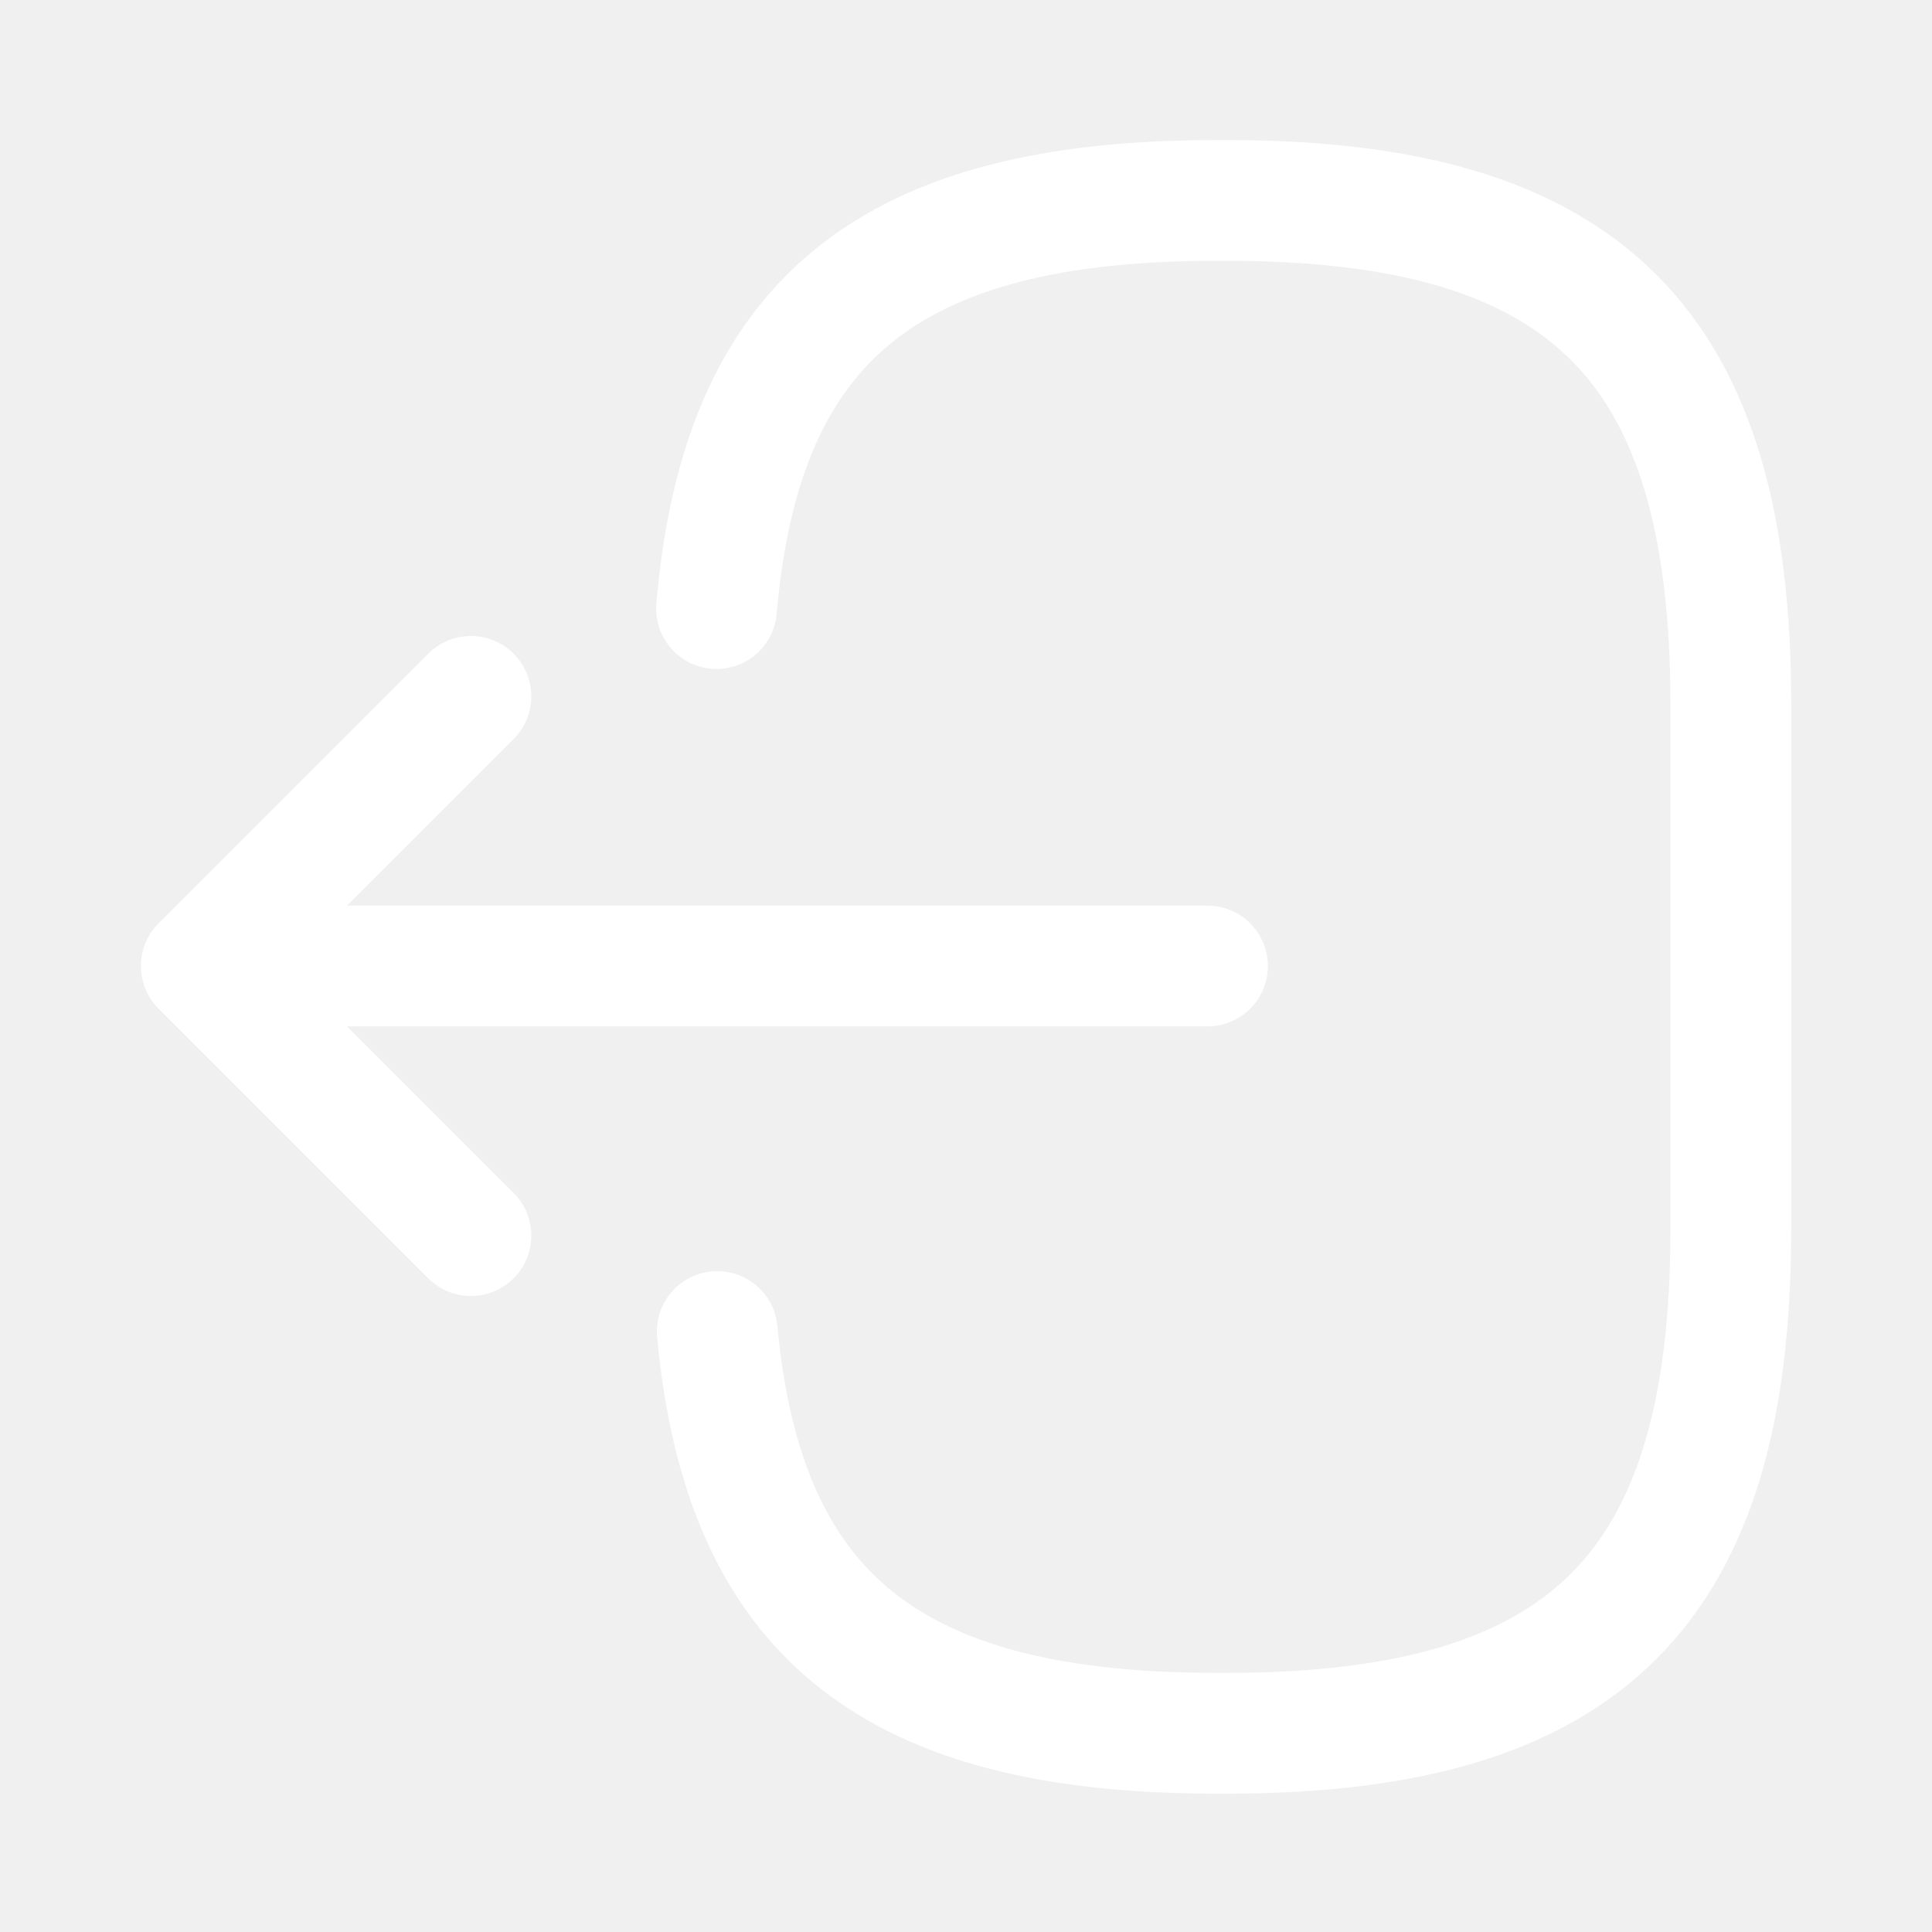
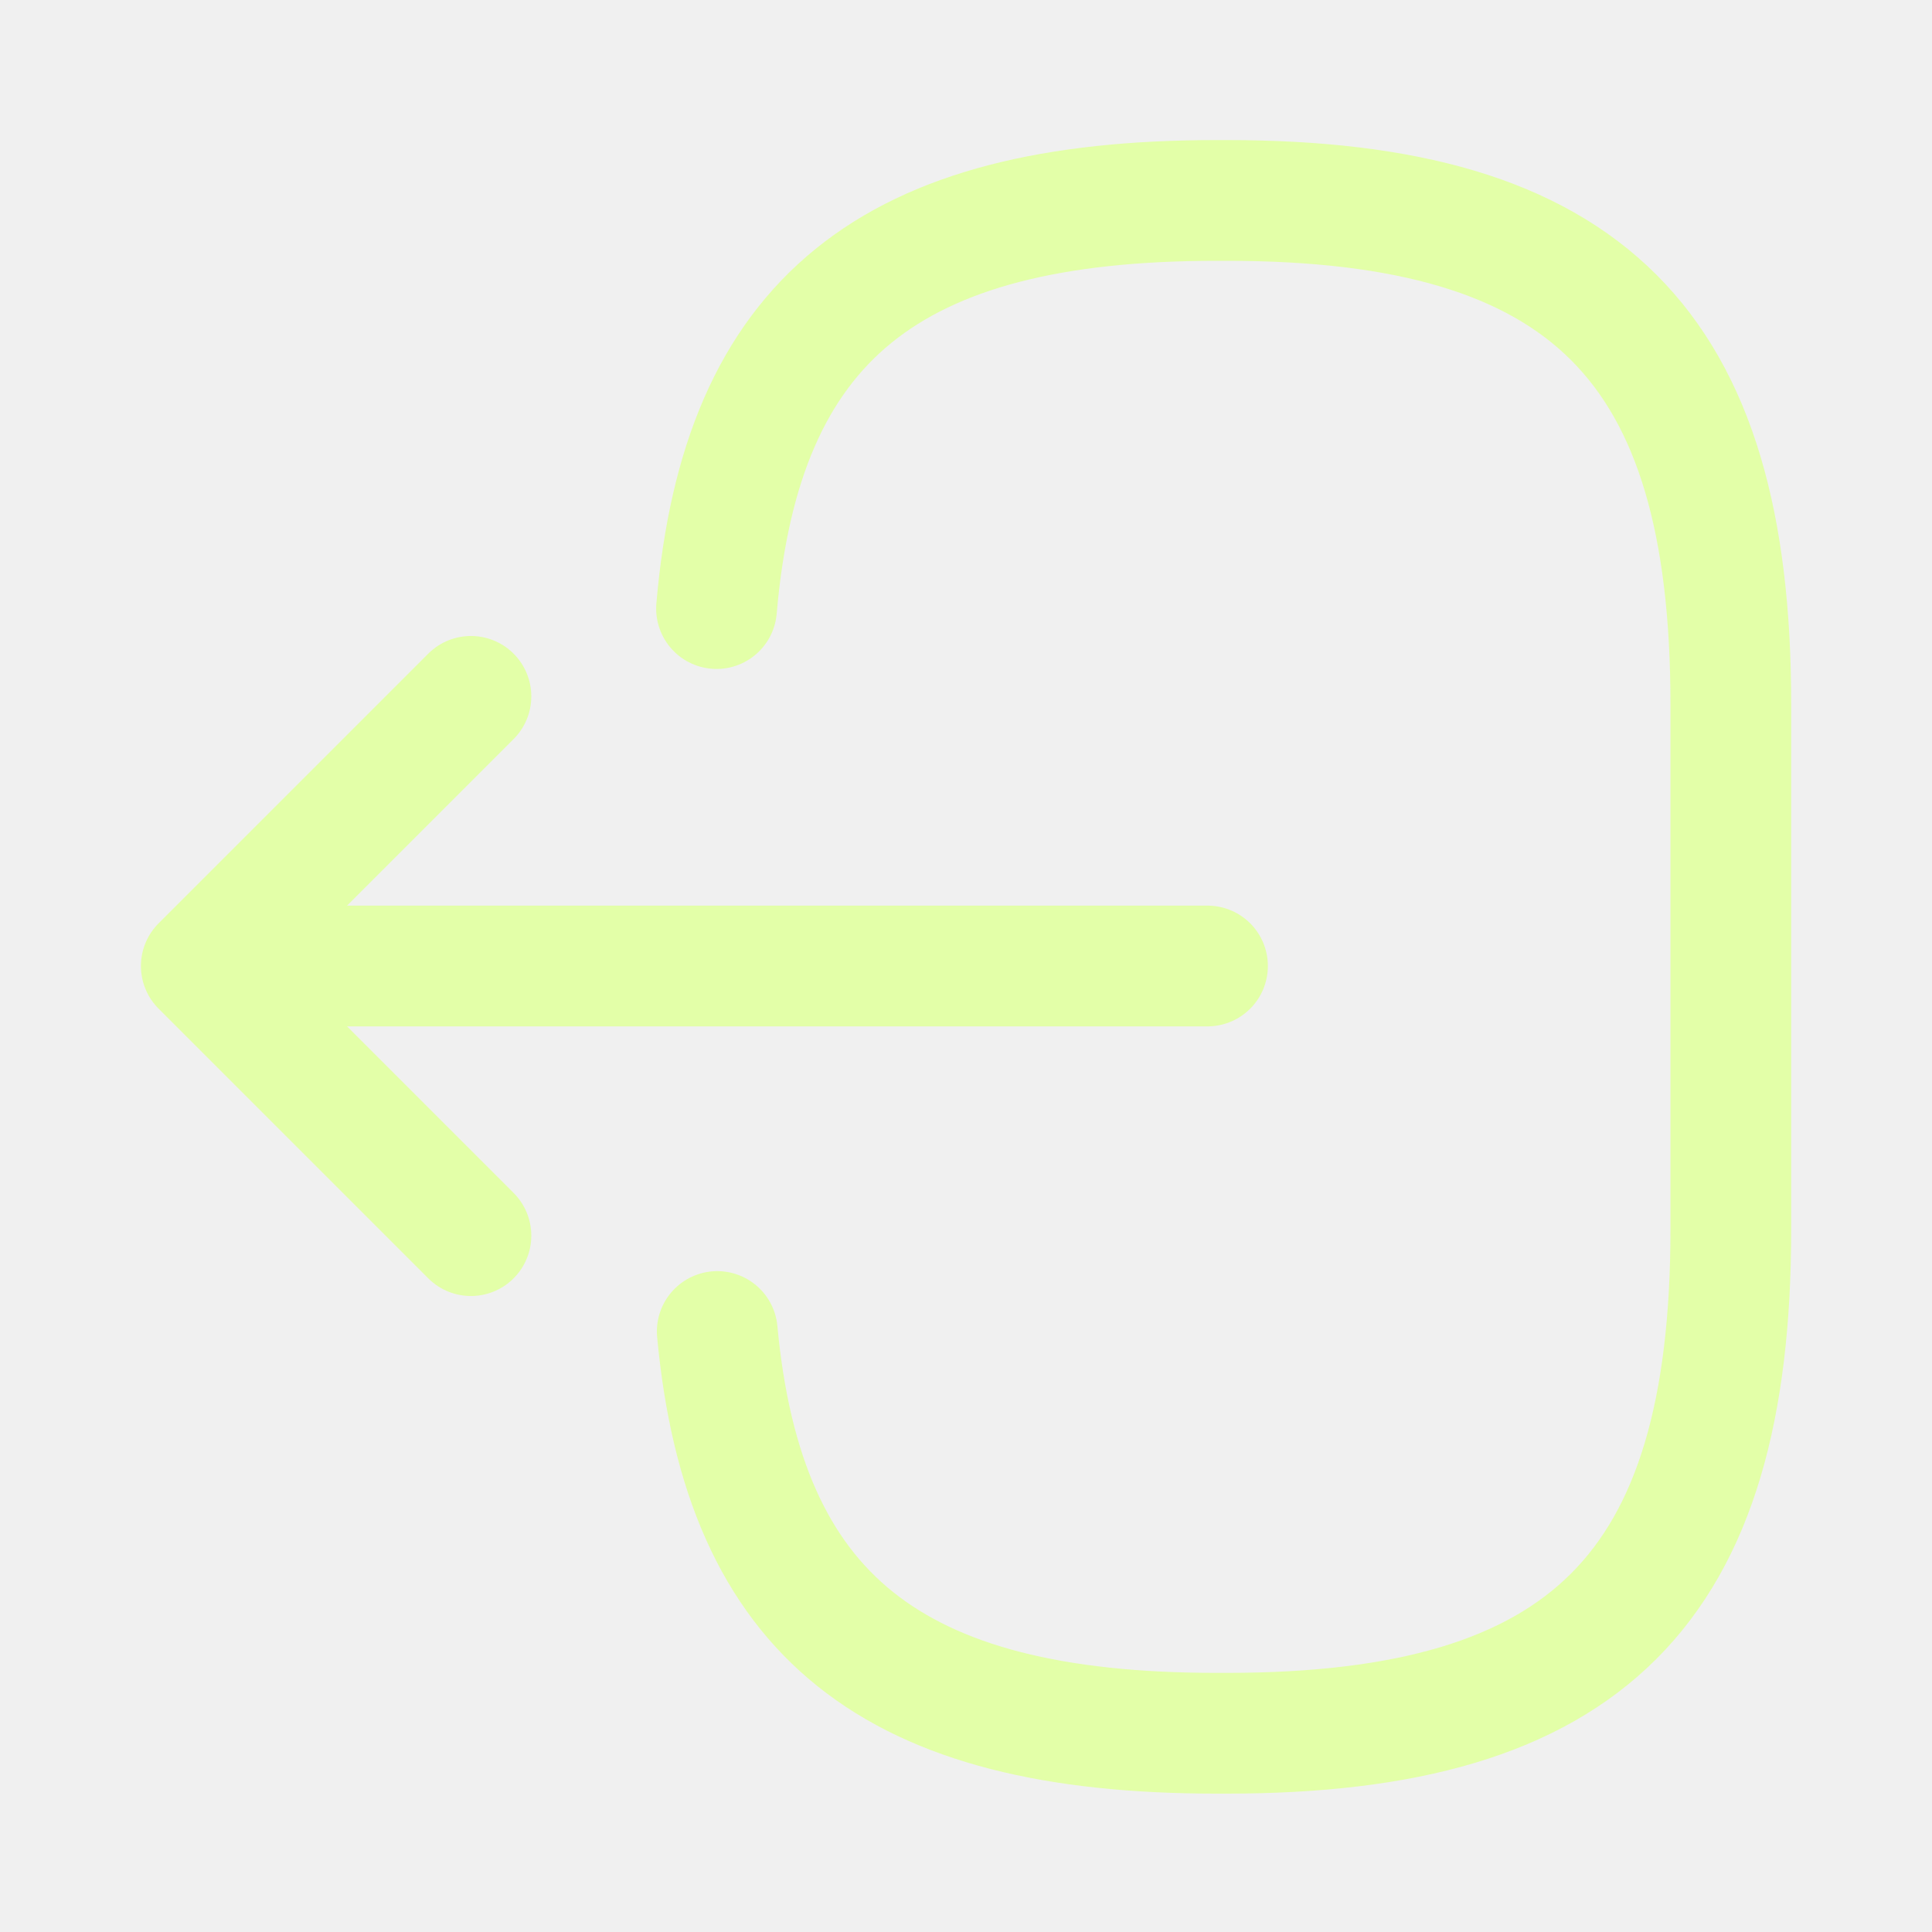
<svg xmlns="http://www.w3.org/2000/svg" width="16" height="16" viewBox="0 0 16 16" fill="none">
-   <path d="M5.934 5.04C6.14 2.64 7.374 1.66 10.074 1.66H10.16C13.14 1.66 14.334 2.853 14.334 5.833V10.18C14.334 13.16 13.14 14.354 10.16 14.354H10.074C7.394 14.354 6.16 13.387 5.94 11.027" stroke="white" stroke-linecap="round" stroke-linejoin="round" />
-   <path d="M10 8H2.413" stroke="white" stroke-linecap="round" stroke-linejoin="round" />
-   <path d="M3.9 5.767L1.667 8L3.9 10.233" stroke="white" stroke-linecap="round" stroke-linejoin="round" />
+   <path d="M5.934 5.04C6.14 2.64 7.374 1.66 10.074 1.66H10.16C13.14 1.66 14.334 2.853 14.334 5.833V10.18C14.334 13.16 13.14 14.354 10.16 14.354H10.074C7.394 14.354 6.16 13.387 5.94 11.027" stroke="#E3FFA8" stroke-linecap="round" stroke-linejoin="round" />
+   <path d="M10 8H2.413" stroke="#E3FFA8" stroke-linecap="round" stroke-linejoin="round" />
+   <path d="M3.9 5.767L1.667 8L3.9 10.233" stroke="#E3FFA8" stroke-linecap="round" stroke-linejoin="round" />
</svg>
